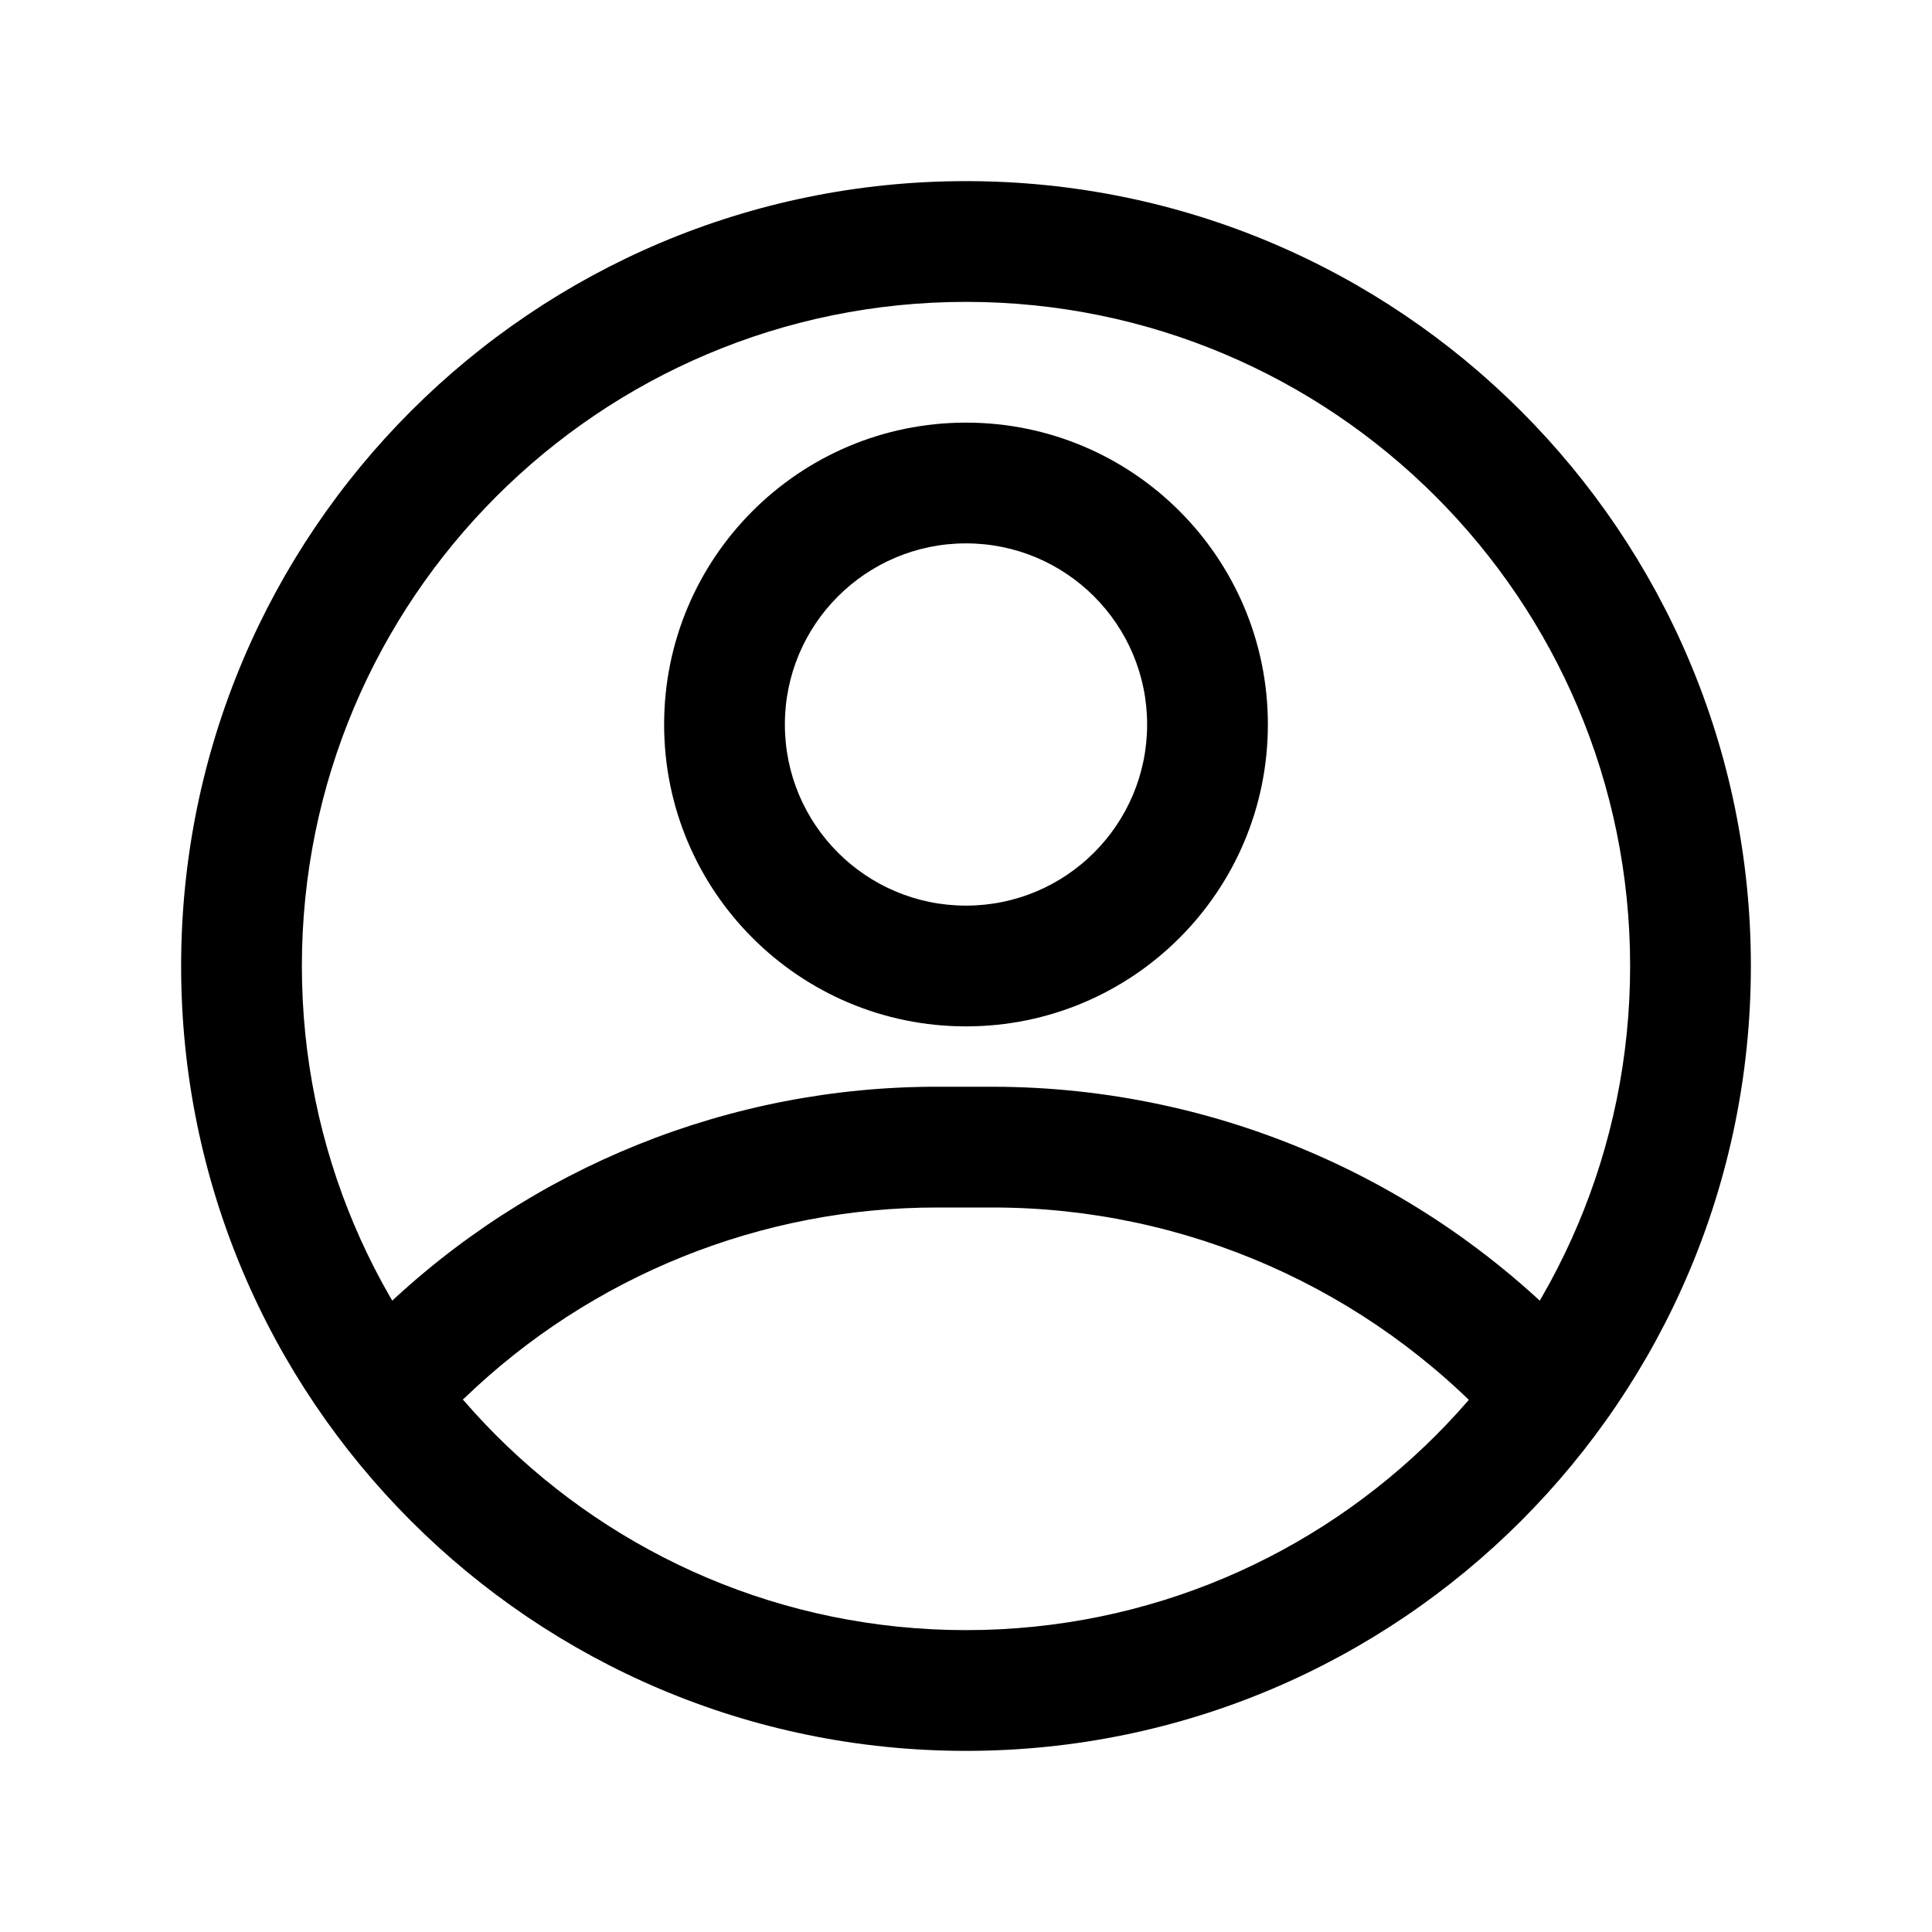
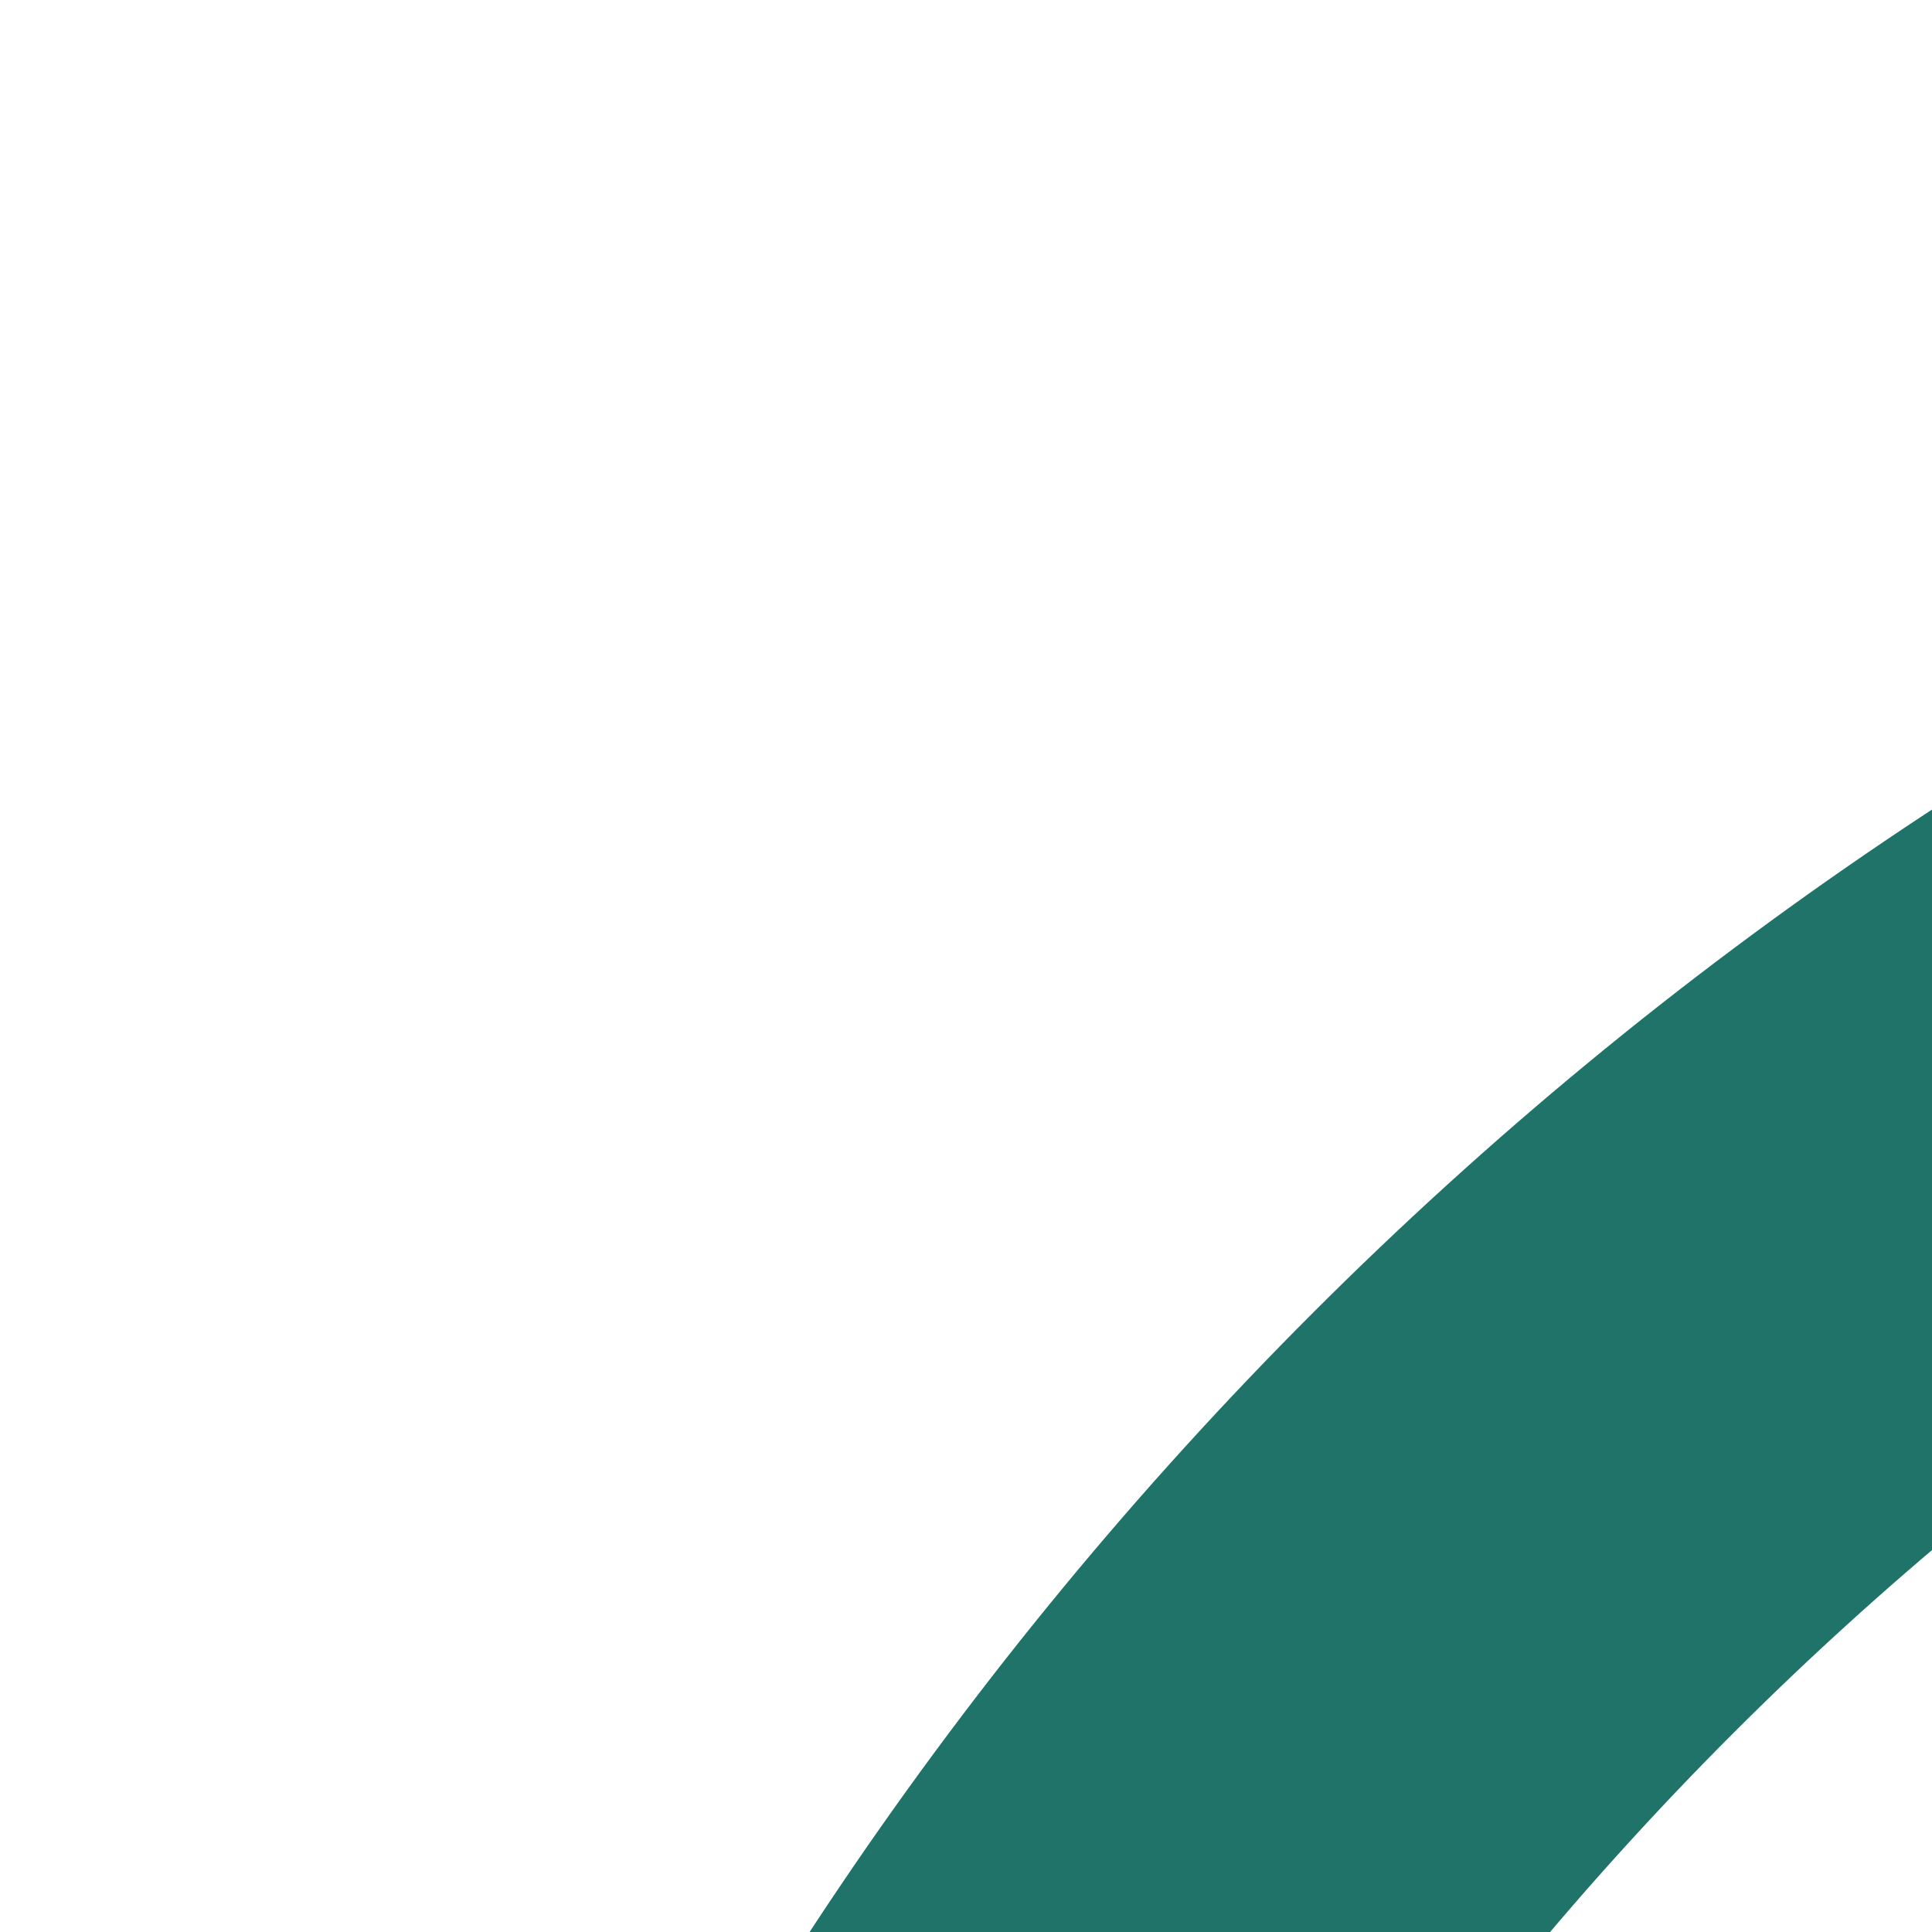
- <svg xmlns="http://www.w3.org/2000/svg" viewBox="0 0 32 32">
-   <defs>
-     <style>.cls-1{fill:none;}</style>
+ <svg xmlns="http://www.w3.org/2000/svg" viewBox="0 0 32 32" version="1.1" id="svg3">
+   <defs id="defs1">
+     <style id="style1">.cls-1{fill:none;}</style>
  </defs>
-   <g data-name="Layer 2" id="Layer_2">
-     <path d="M16,29A13,13,0,1,1,29,16,13,13,0,0,1,16,29ZM16,5A11,11,0,1,0,27,16,11,11,0,0,0,16,5Z" />
-     <path d="M16,17a5,5,0,1,1,5-5A5,5,0,0,1,16,17Zm0-8a3,3,0,1,0,3,3A3,3,0,0,0,16,9Z" />
-     <path d="M25.55,24a1,1,0,0,1-.74-.32A11.35,11.35,0,0,0,16.46,20h-.92a11.27,11.27,0,0,0-7.85,3.16,1,1,0,0,1-1.38-1.44A13.24,13.24,0,0,1,15.54,18h.92a13.39,13.39,0,0,1,9.82,4.32A1,1,0,0,1,25.55,24Z" />
+   <g data-name="Layer 2" id="Layer_2" style="fill:#207368;fill-opacity:1" transform="matrix(4.923077,0,0,4.923077,-11.76923,-11.76923)">
+     <path d="M 16,29 A 13,13 0 1 1 29,16 13,13 0 0 1 16,29 Z M 16,5 A 11,11 0 1 0 27,16 11,11 0 0 0 16,5 Z" id="path1" style="fill:#207368;fill-opacity:1" />
+     <path d="m 16,17 a 5,5 0 1 1 5,-5 5,5 0 0 1 -5,5 z m 0,-8 a 3,3 0 1 0 3,3 3,3 0 0 0 -3,-3 z" id="path2" style="fill:#207368;fill-opacity:1" />
+     <path d="M 25.55,24 A 1,1 0 0 1 24.81,23.68 11.35,11.35 0 0 0 16.46,20 H 15.54 A 11.27,11.27 0 0 0 7.69,23.16 1,1 0 0 1 6.31,21.72 13.24,13.24 0 0 1 15.54,18 h 0.92 a 13.39,13.39 0 0 1 9.82,4.32 1,1 0 0 1 -0.73,1.68 z" id="path3" style="fill:#207368;fill-opacity:1" />
  </g>
  <g id="frame">
-     <rect class="cls-1" height="32" width="32" />
+     <rect class="cls-1" height="32" width="32" id="rect3" />
  </g>
</svg>
